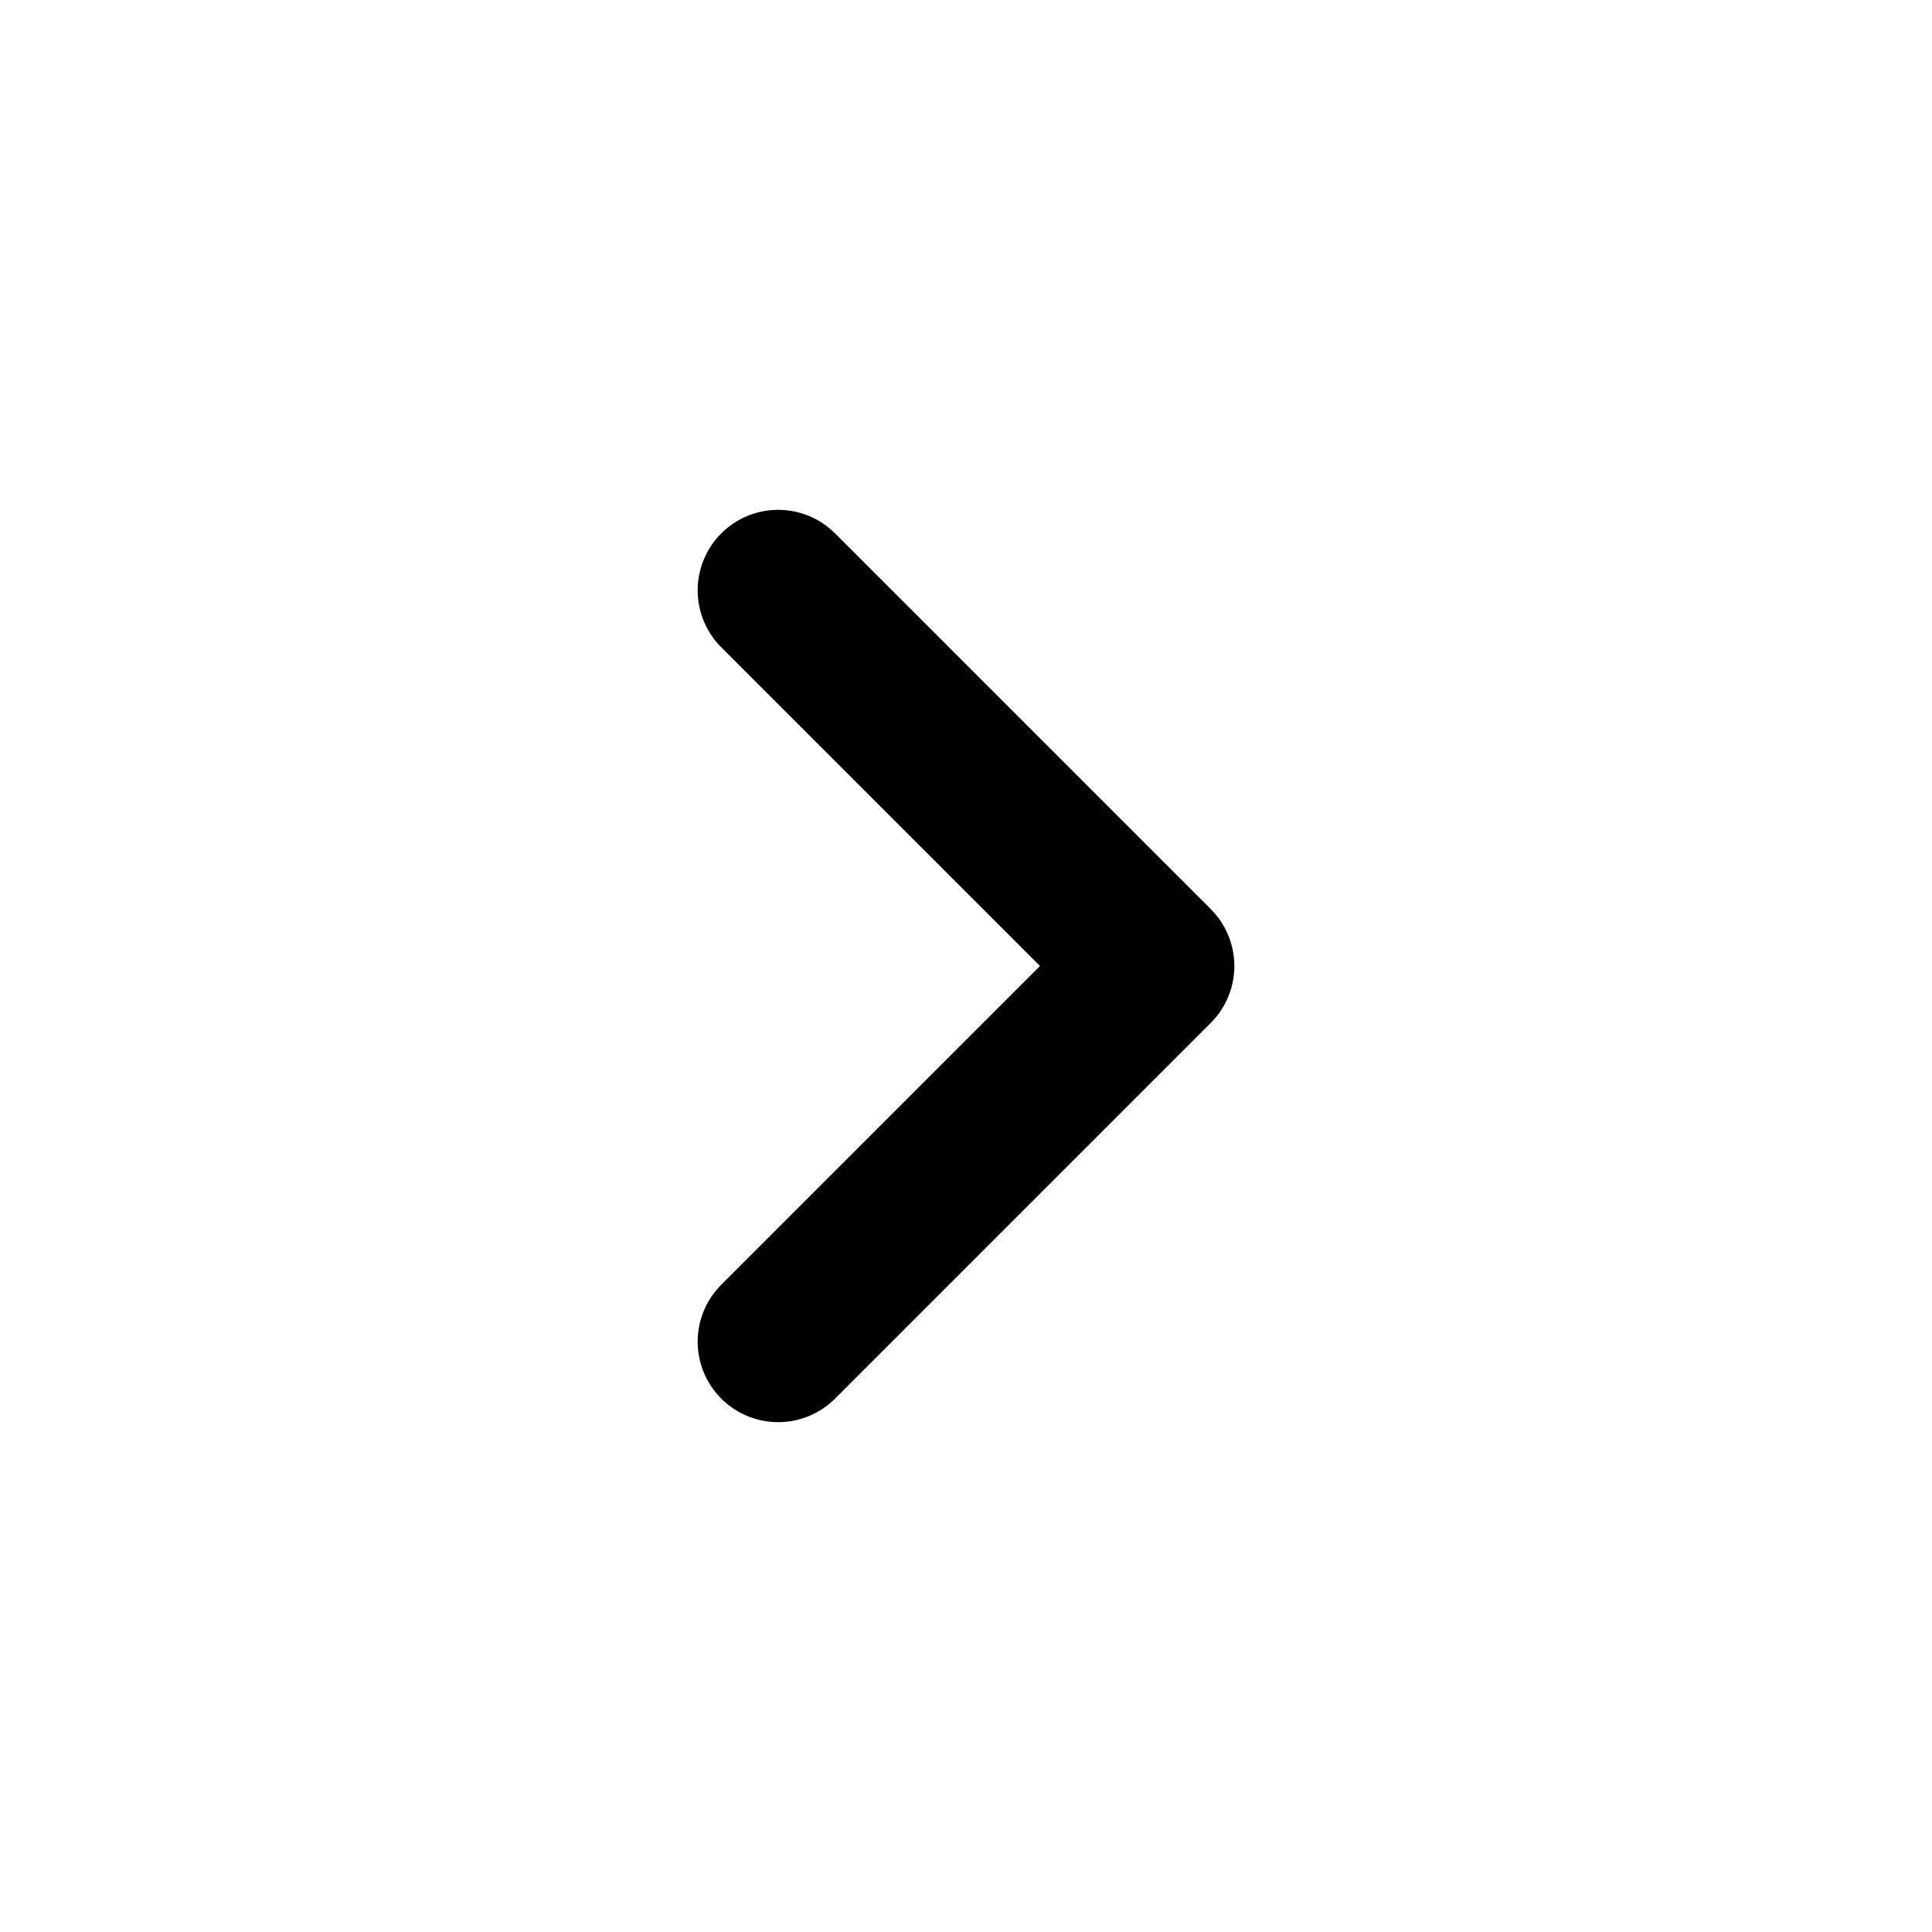
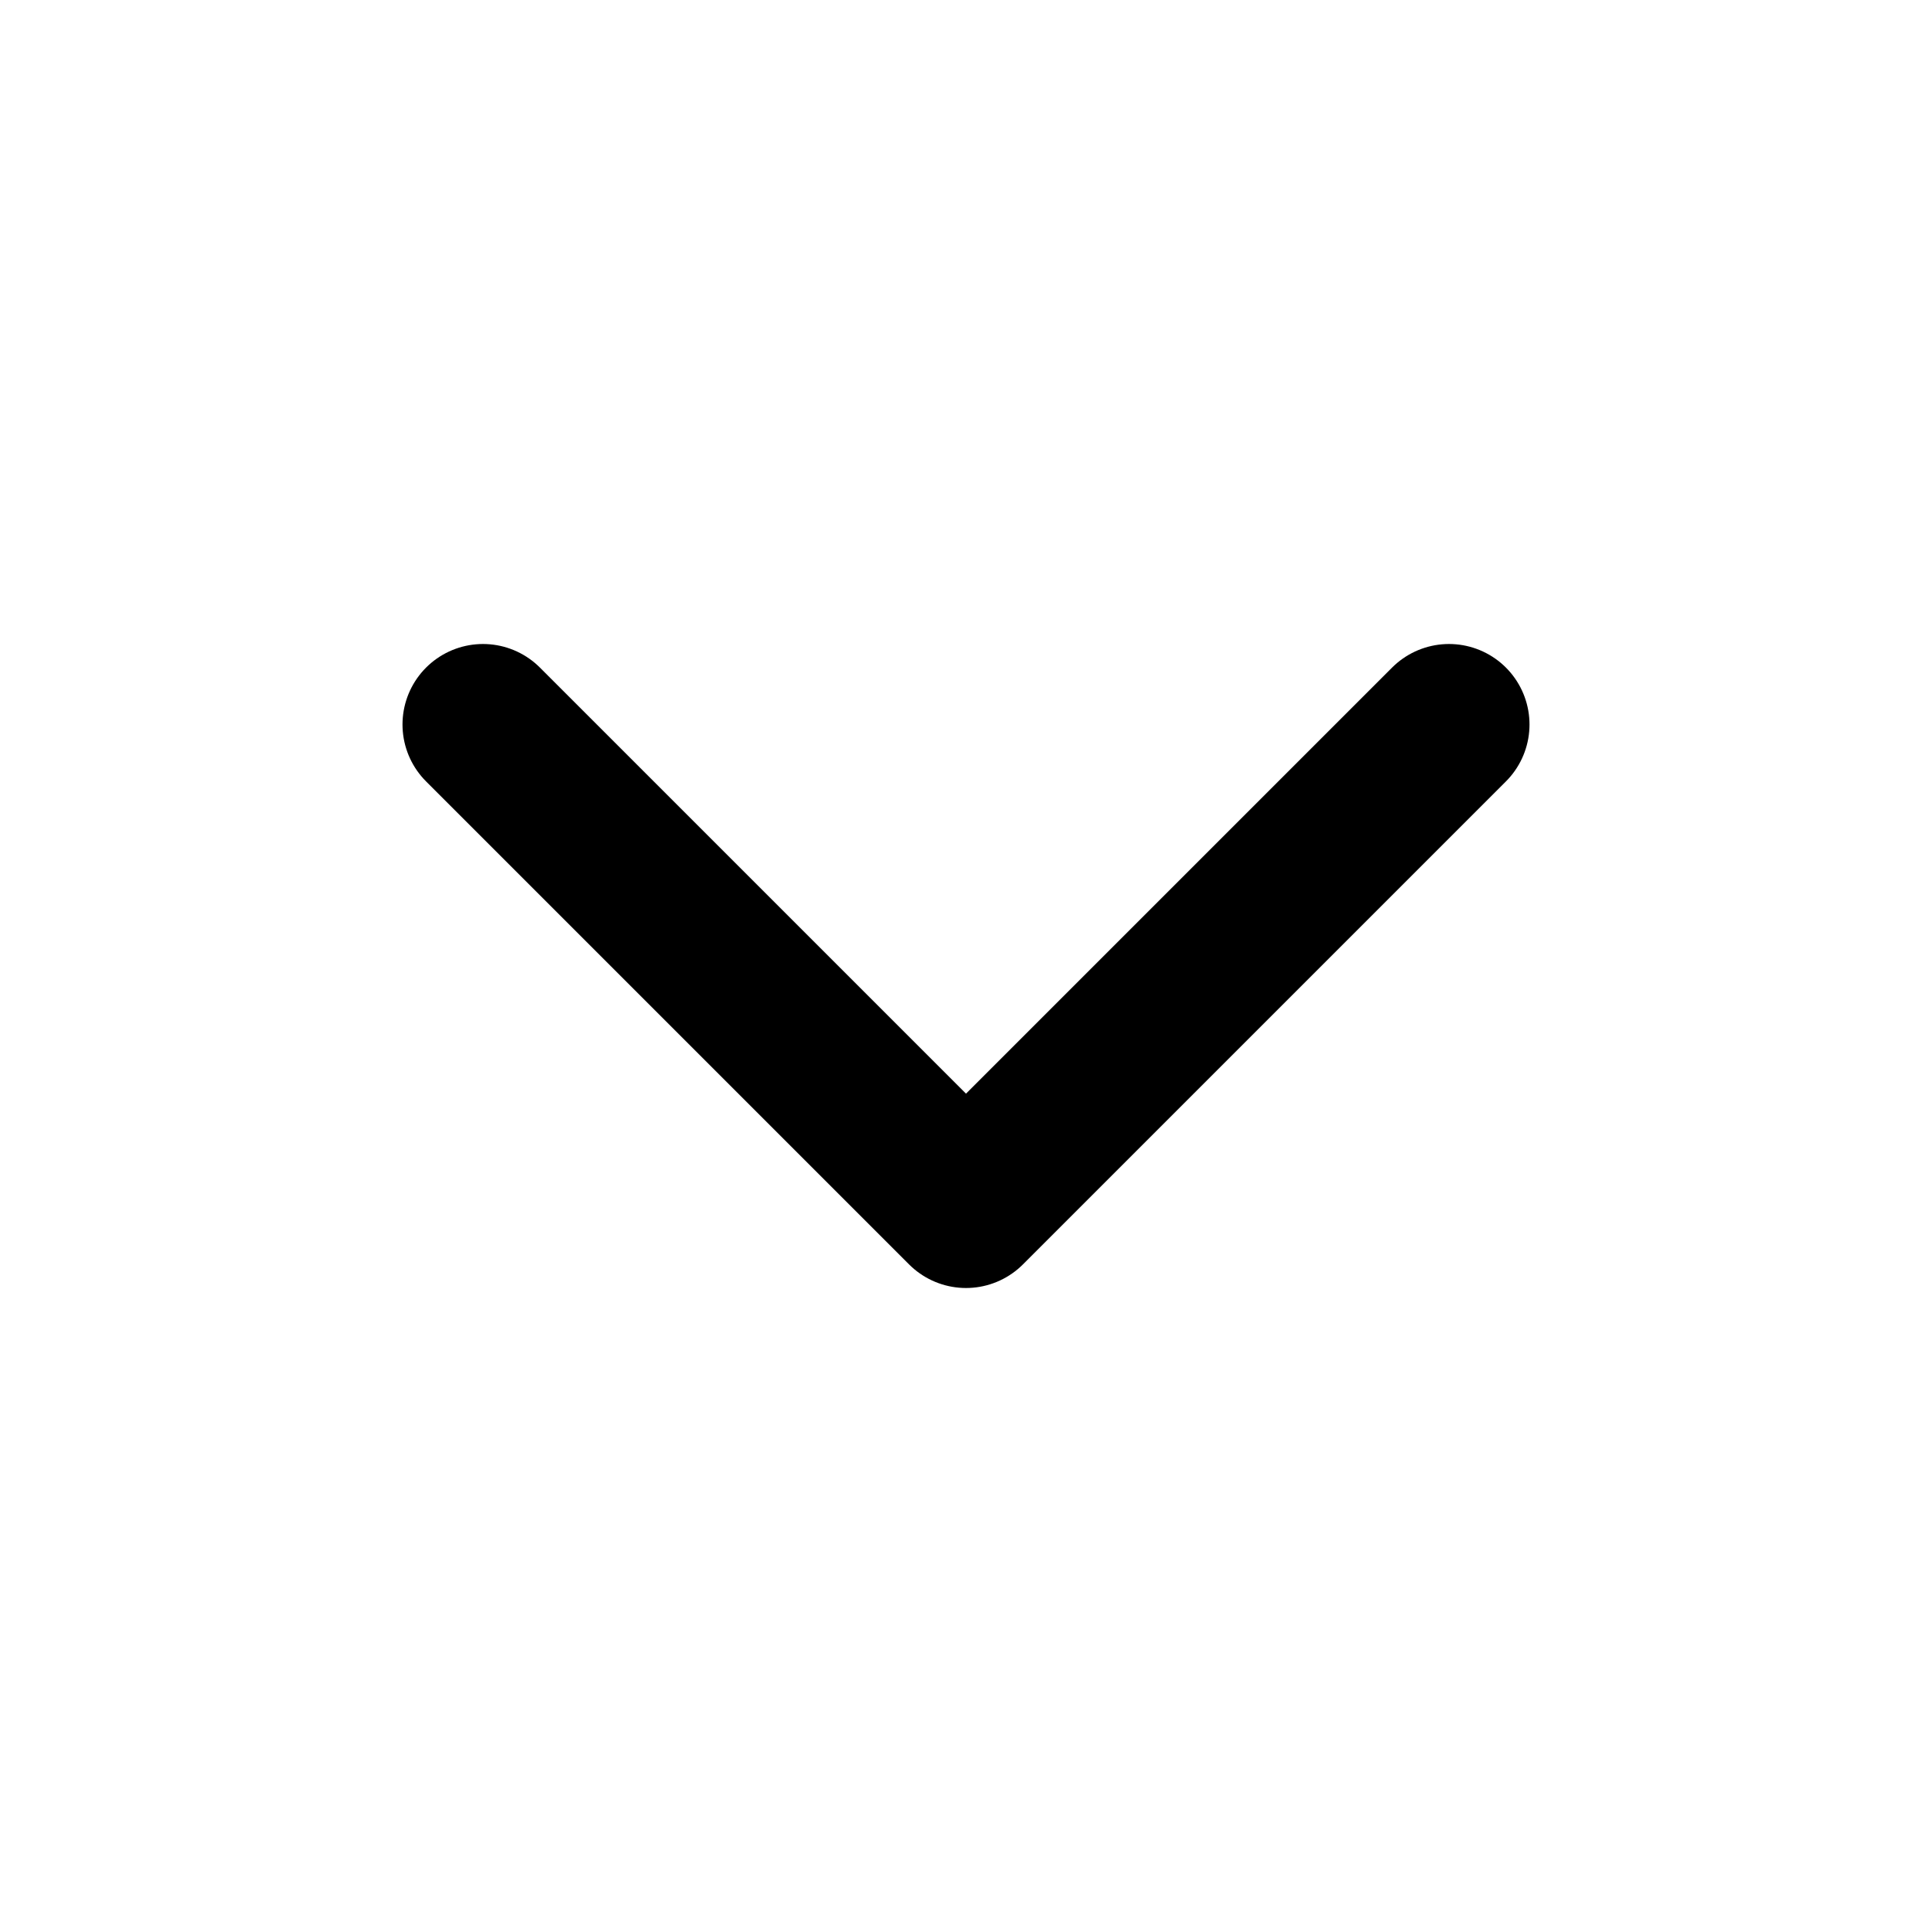
- <svg xmlns="http://www.w3.org/2000/svg" width="18" height="18" viewBox="0 0 18 18" fill="none" stroke="currentColor" stroke-width="1.5" stroke-linecap="round" stroke-linejoin="round">
-   <path d="M7.25 5.5 10.75 9l-3.5 3.5" />
+ <svg xmlns="http://www.w3.org/2000/svg" class="lucide lucide-chevron-down" width="24" height="24" viewBox="0 0 24 24" fill="none" stroke="currentColor" stroke-width="2" stroke-linecap="round" stroke-linejoin="round">
+   <path d="m6 9 6 6 6-6" />
</svg>
